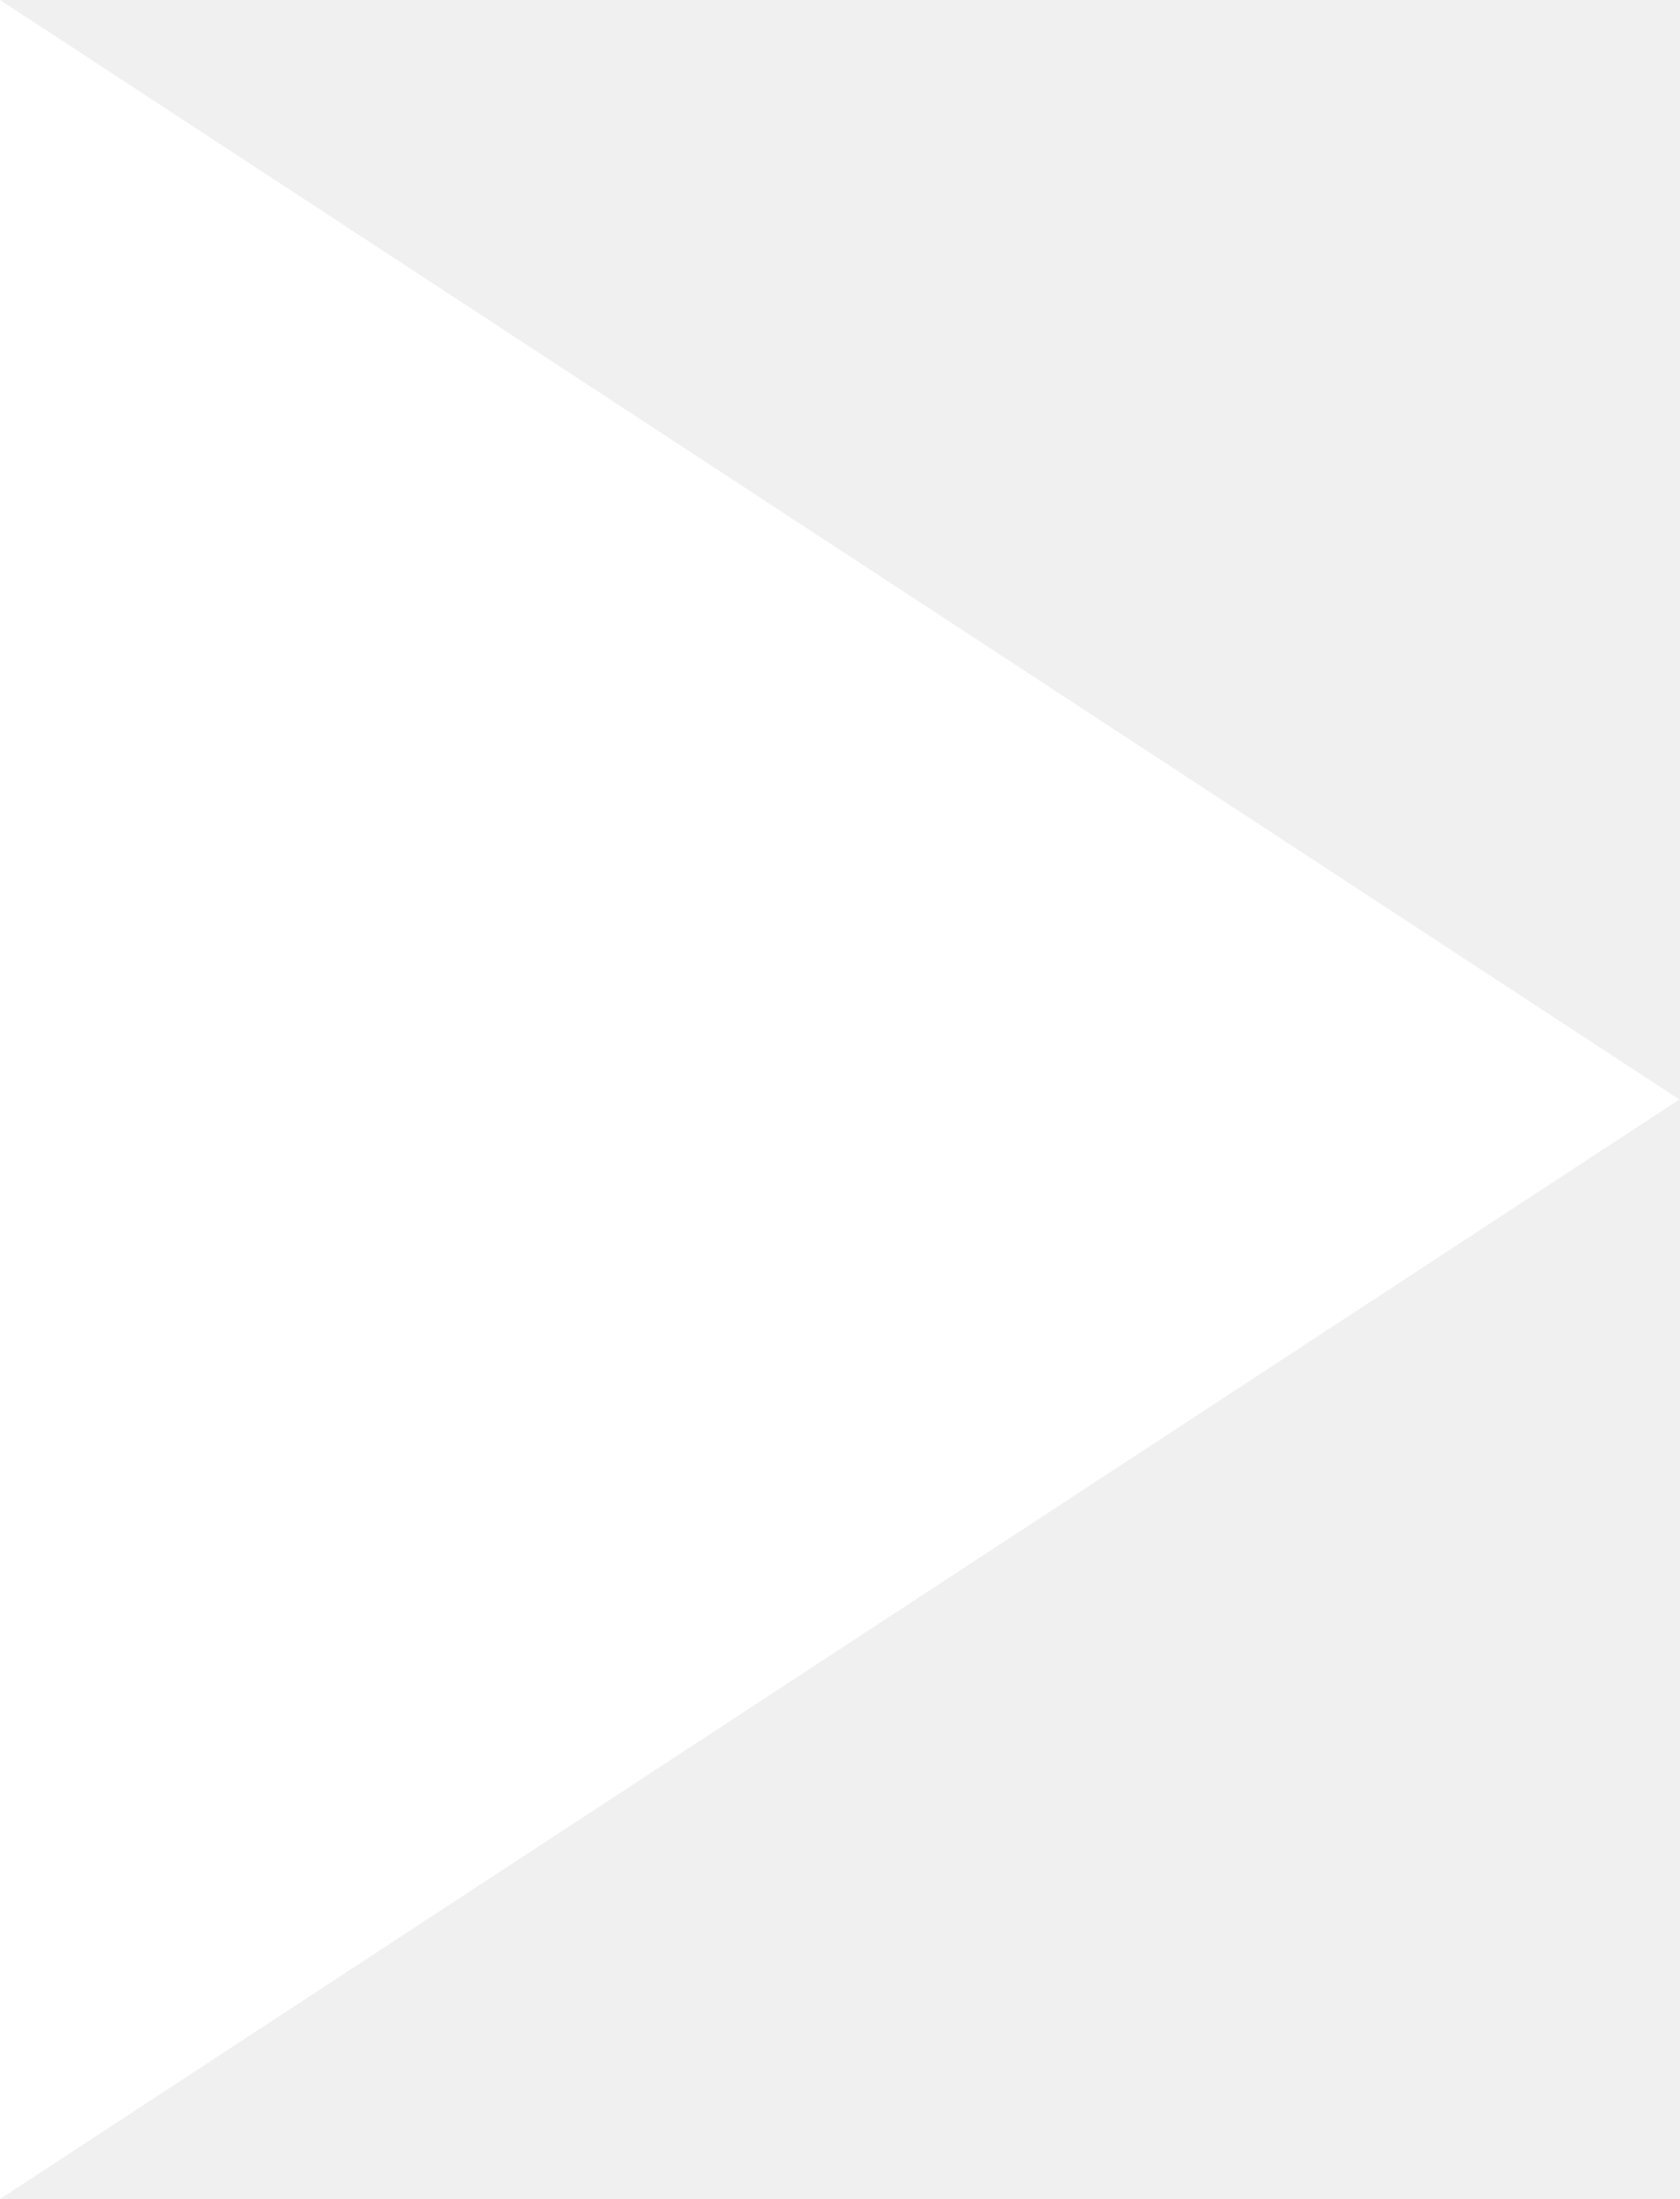
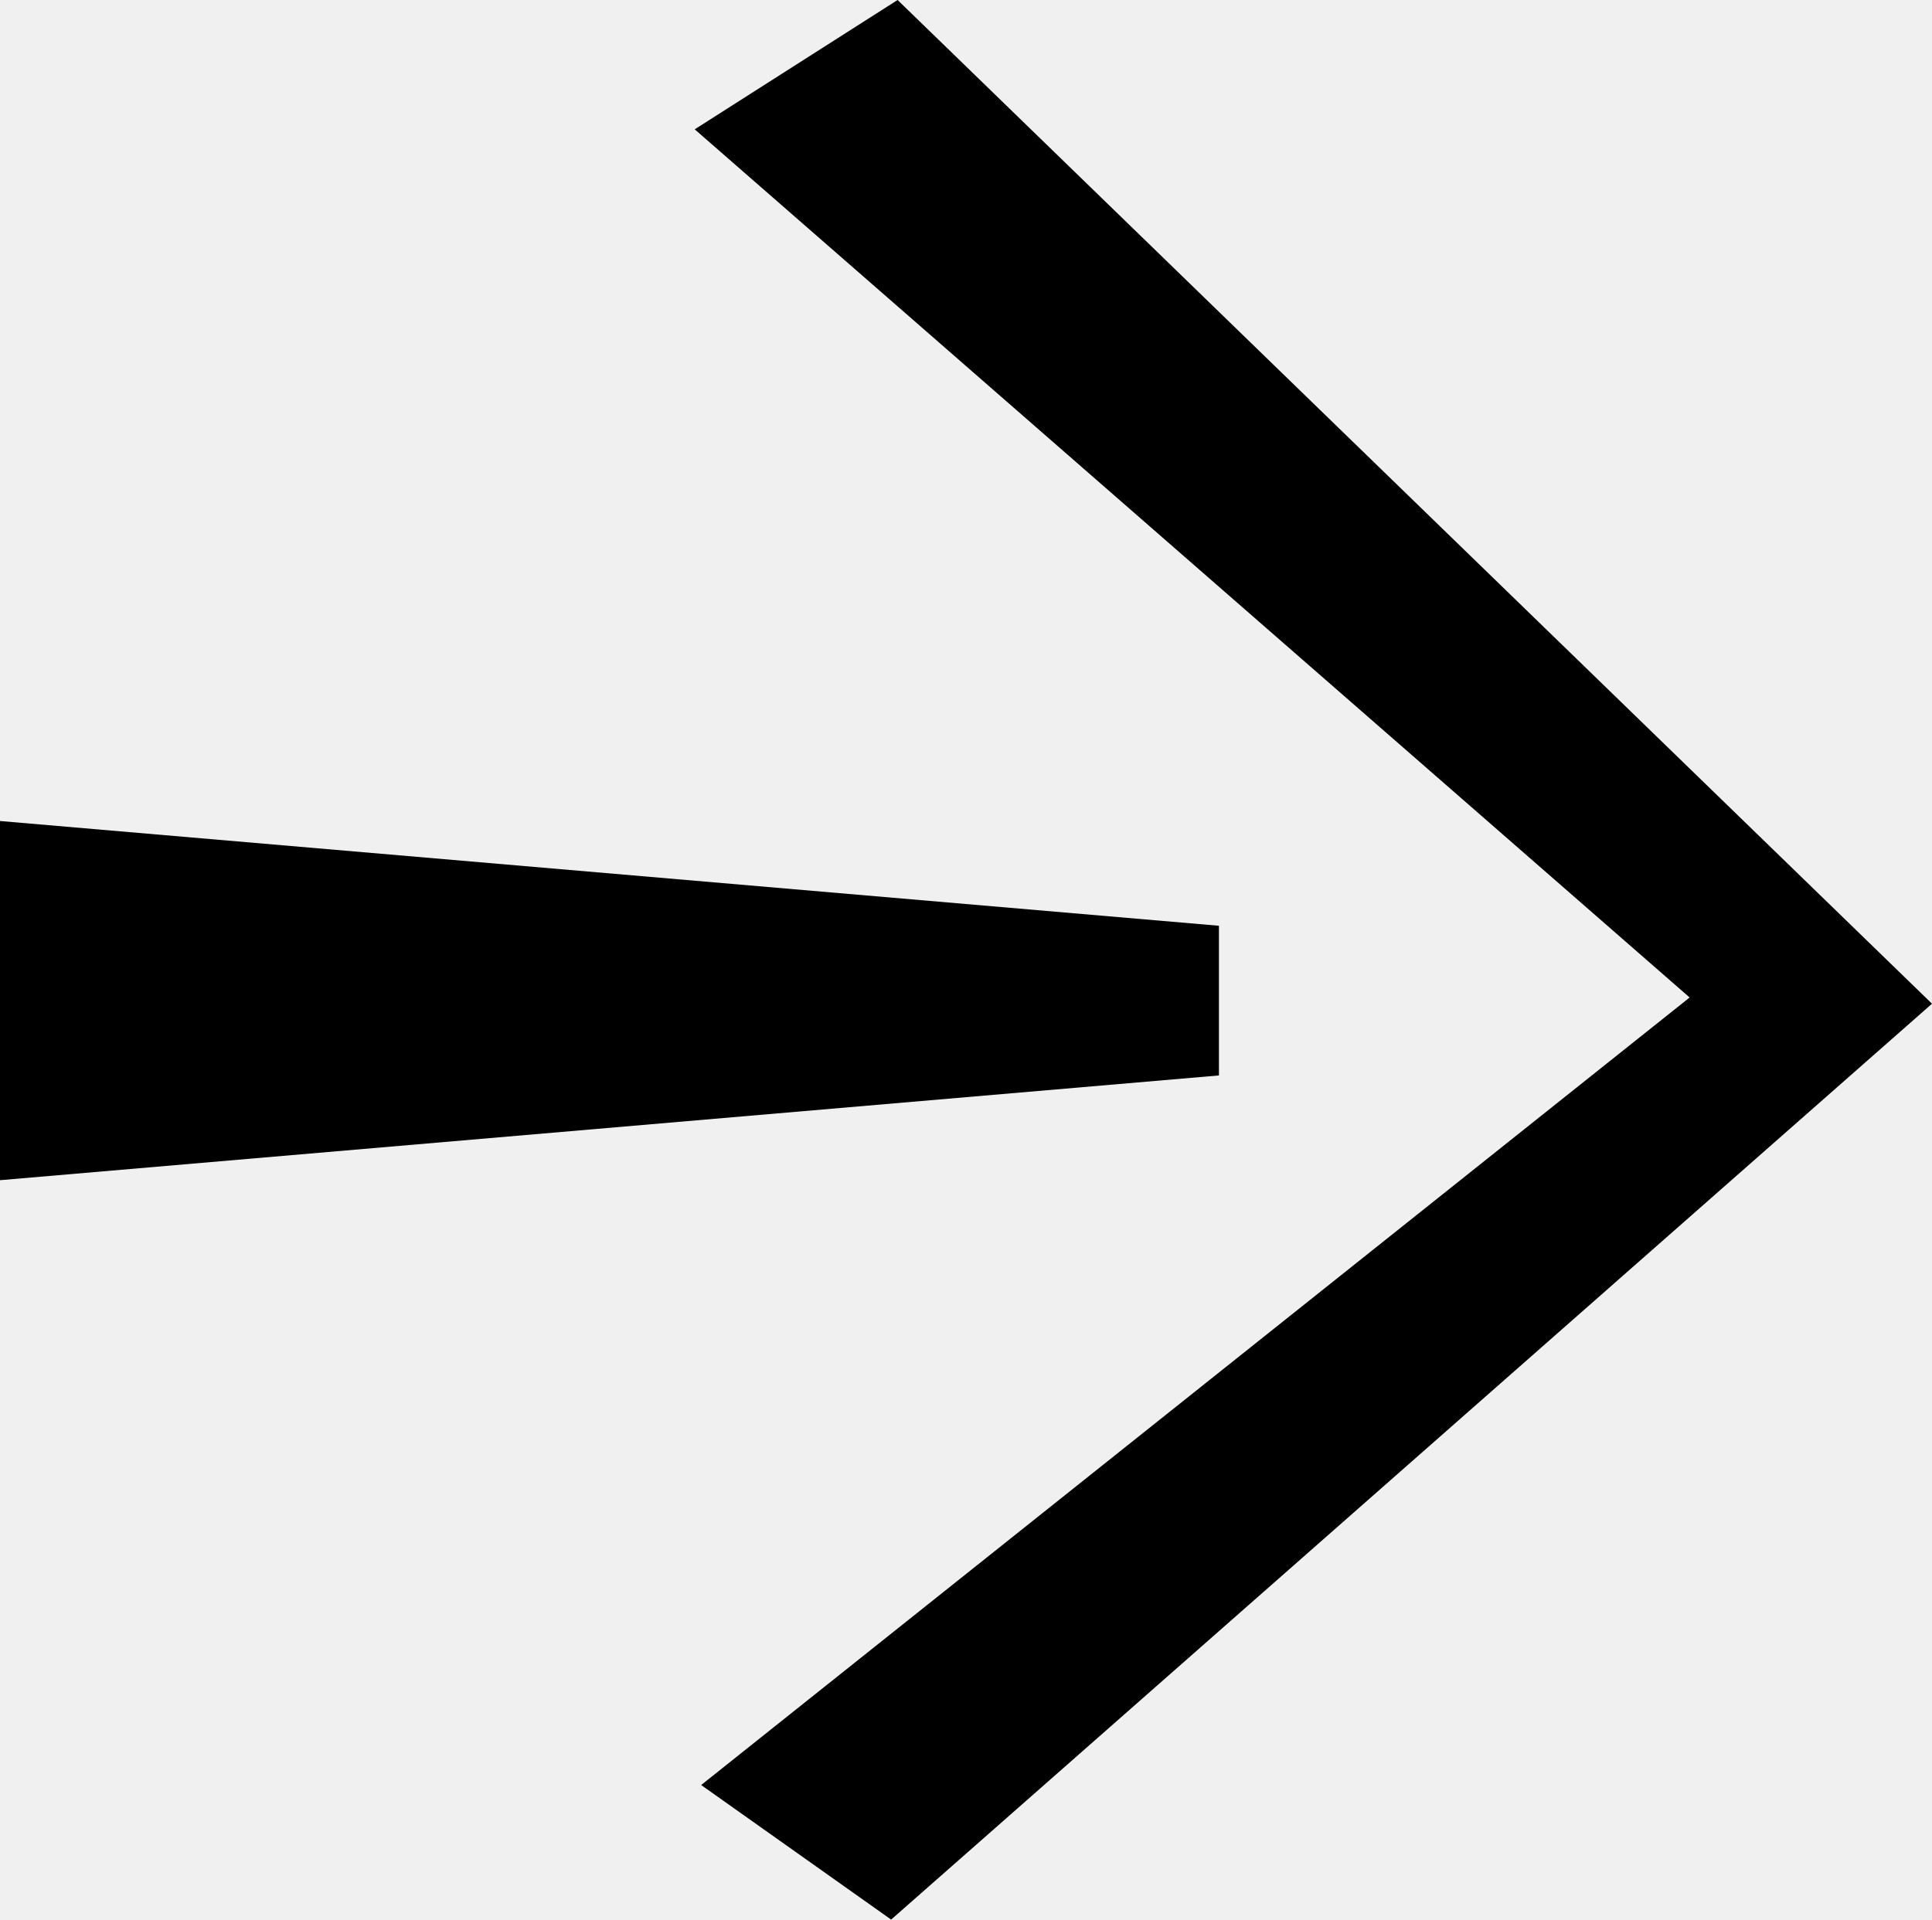
- <svg xmlns="http://www.w3.org/2000/svg" id="Ebene_2" data-name="Ebene 2" viewBox="0 0 555.35 727.17">
-   <defs>
-     <style>
-       .cls-1 {
-         fill: #fff;
-       }
-     </style>
-   </defs>
-   <g id="Ebene_2-2" data-name="Ebene 2">
-     <g id="Ebene_1-2" data-name="Ebene 1-2">
-       <polygon class="cls-1" points="555.35 363.58 0 0 0 727.17 555.35 363.58" />
-     </g>
+ <svg xmlns="http://www.w3.org/2000/svg" id="Ebene_2" data-name="Ebene 2" viewBox="0 0 173.7 172.62">
+   <g id="Ebene_1-2" data-name="Ebene 1">
+     <polygon points="80.12 172.62 173.7 90.26 80.7 0 62.46 11.63 151.91 89.7 63.04 160.52 80.12 172.62" />
+     <polygon points="0 106.13 109.59 96.71 109.59 83.25 0 73.83 0 106.13" />
  </g>
</svg>
